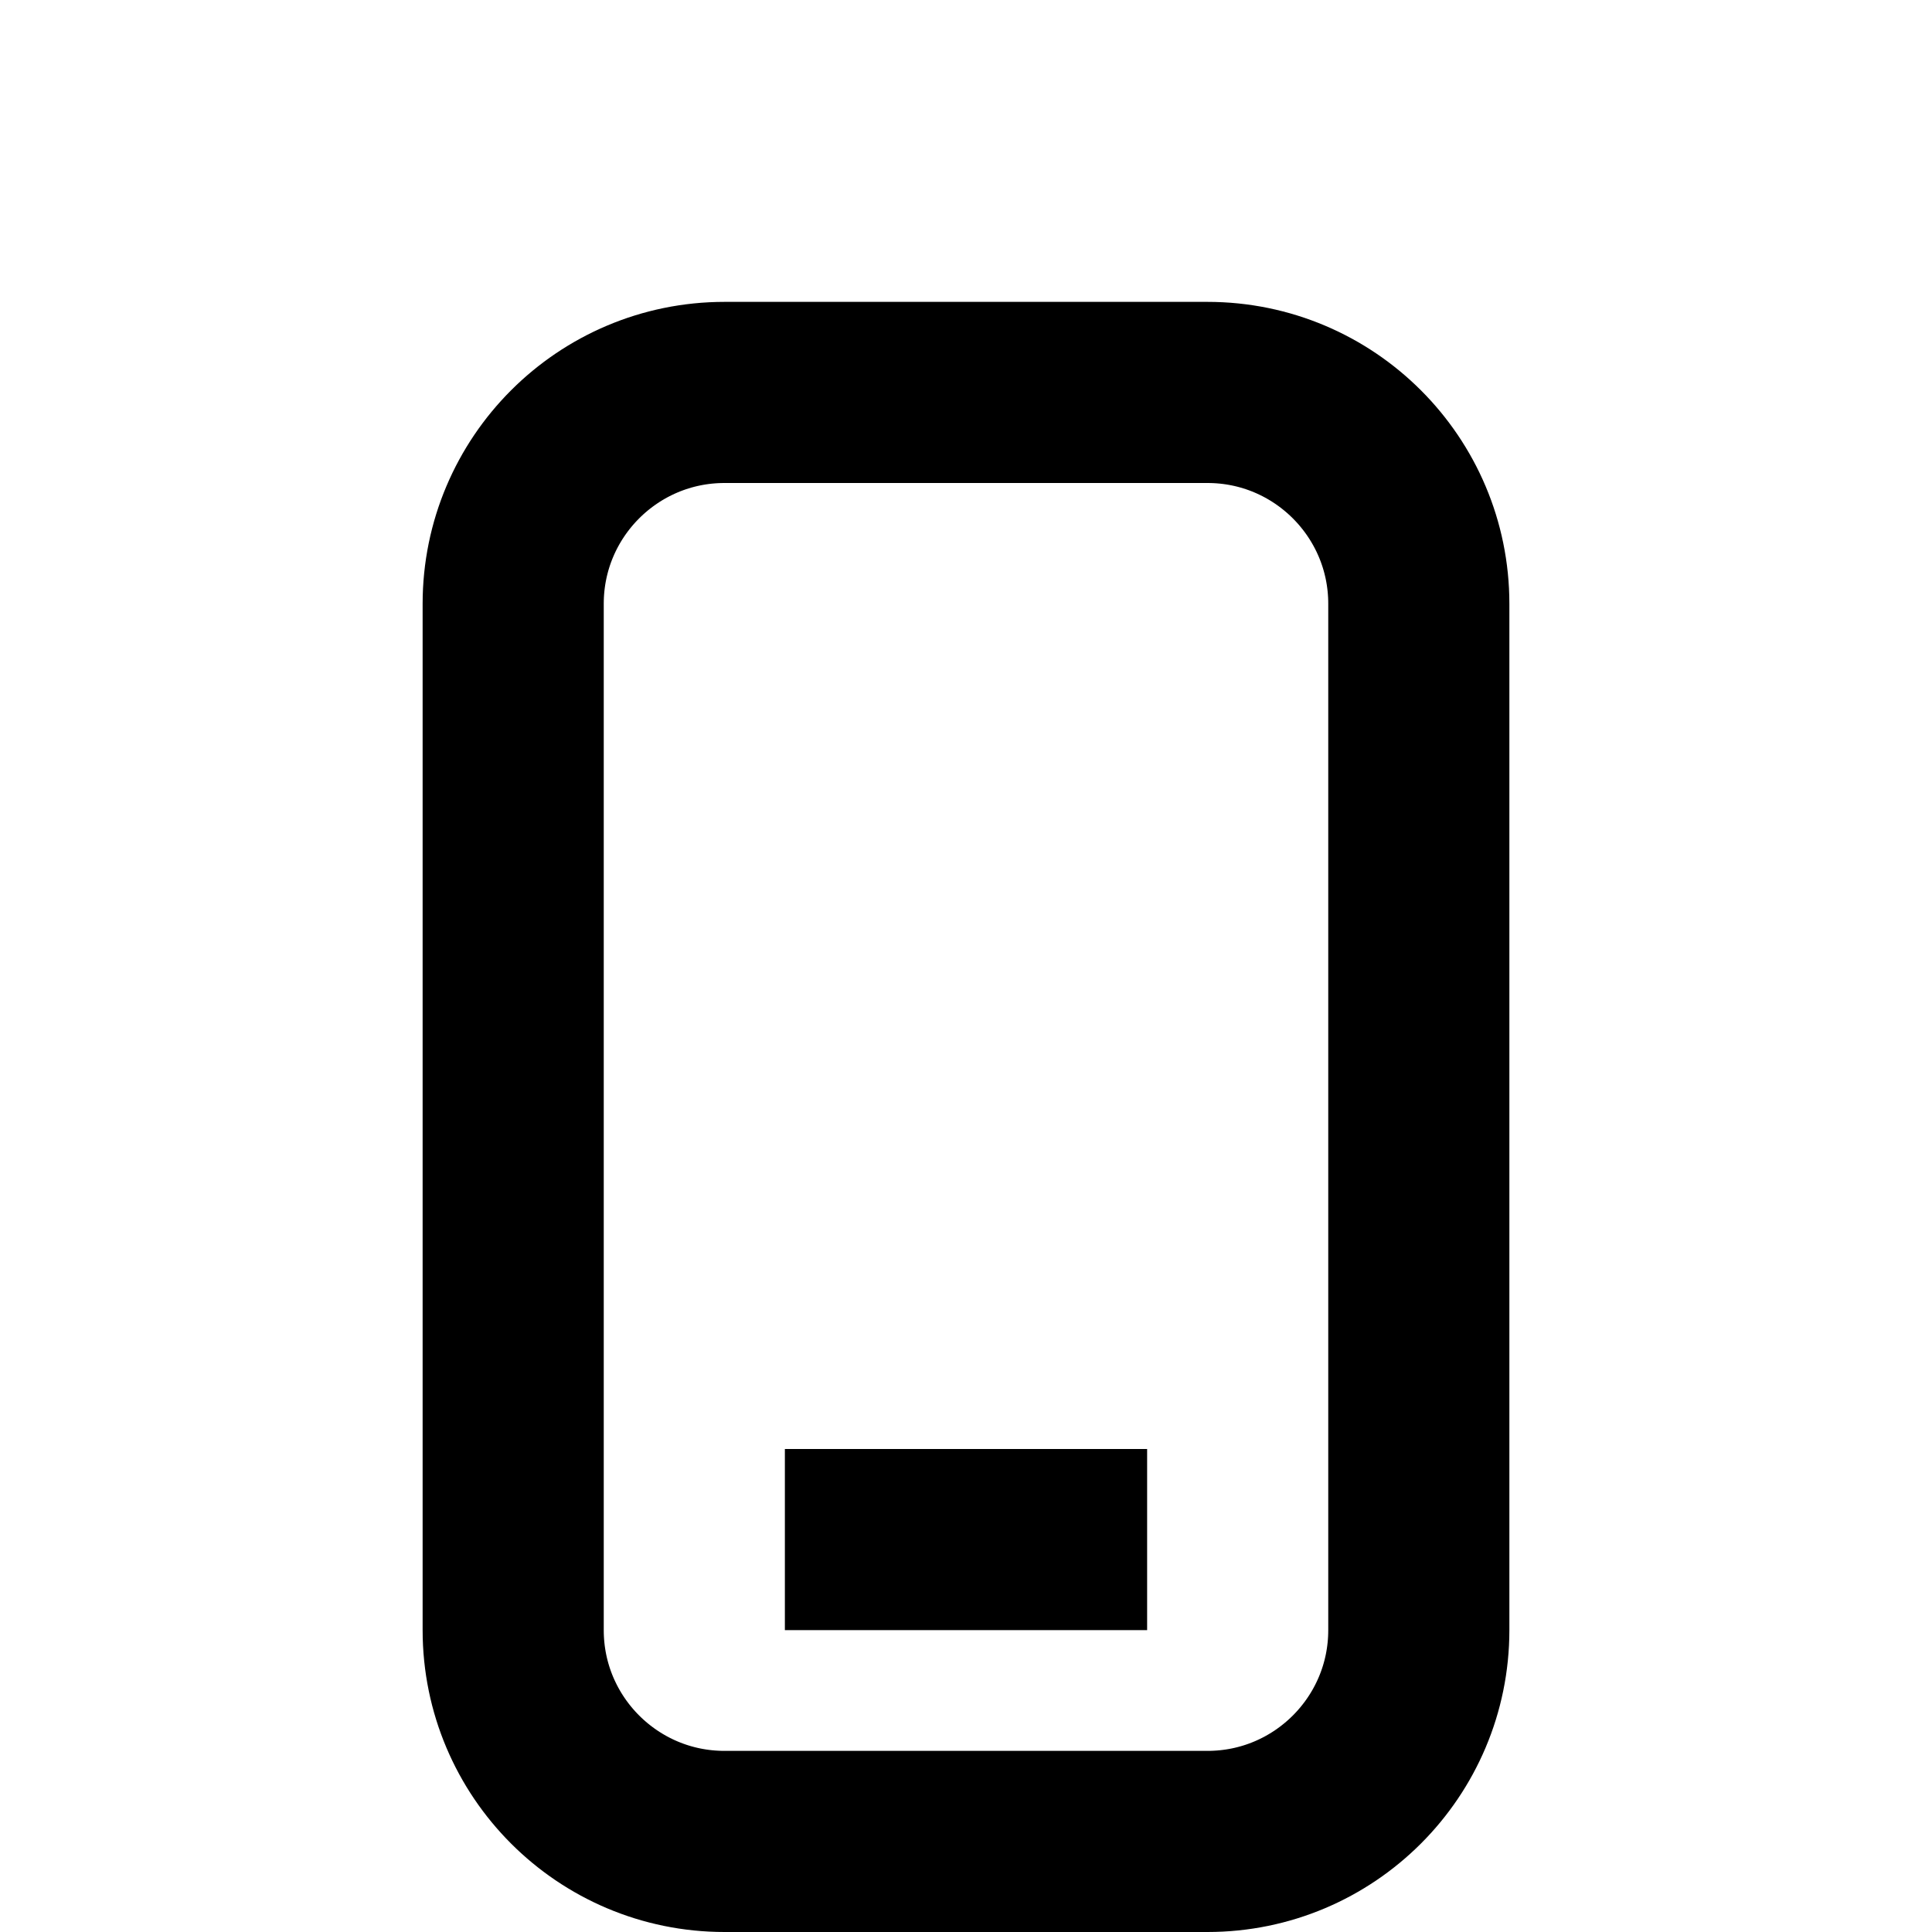
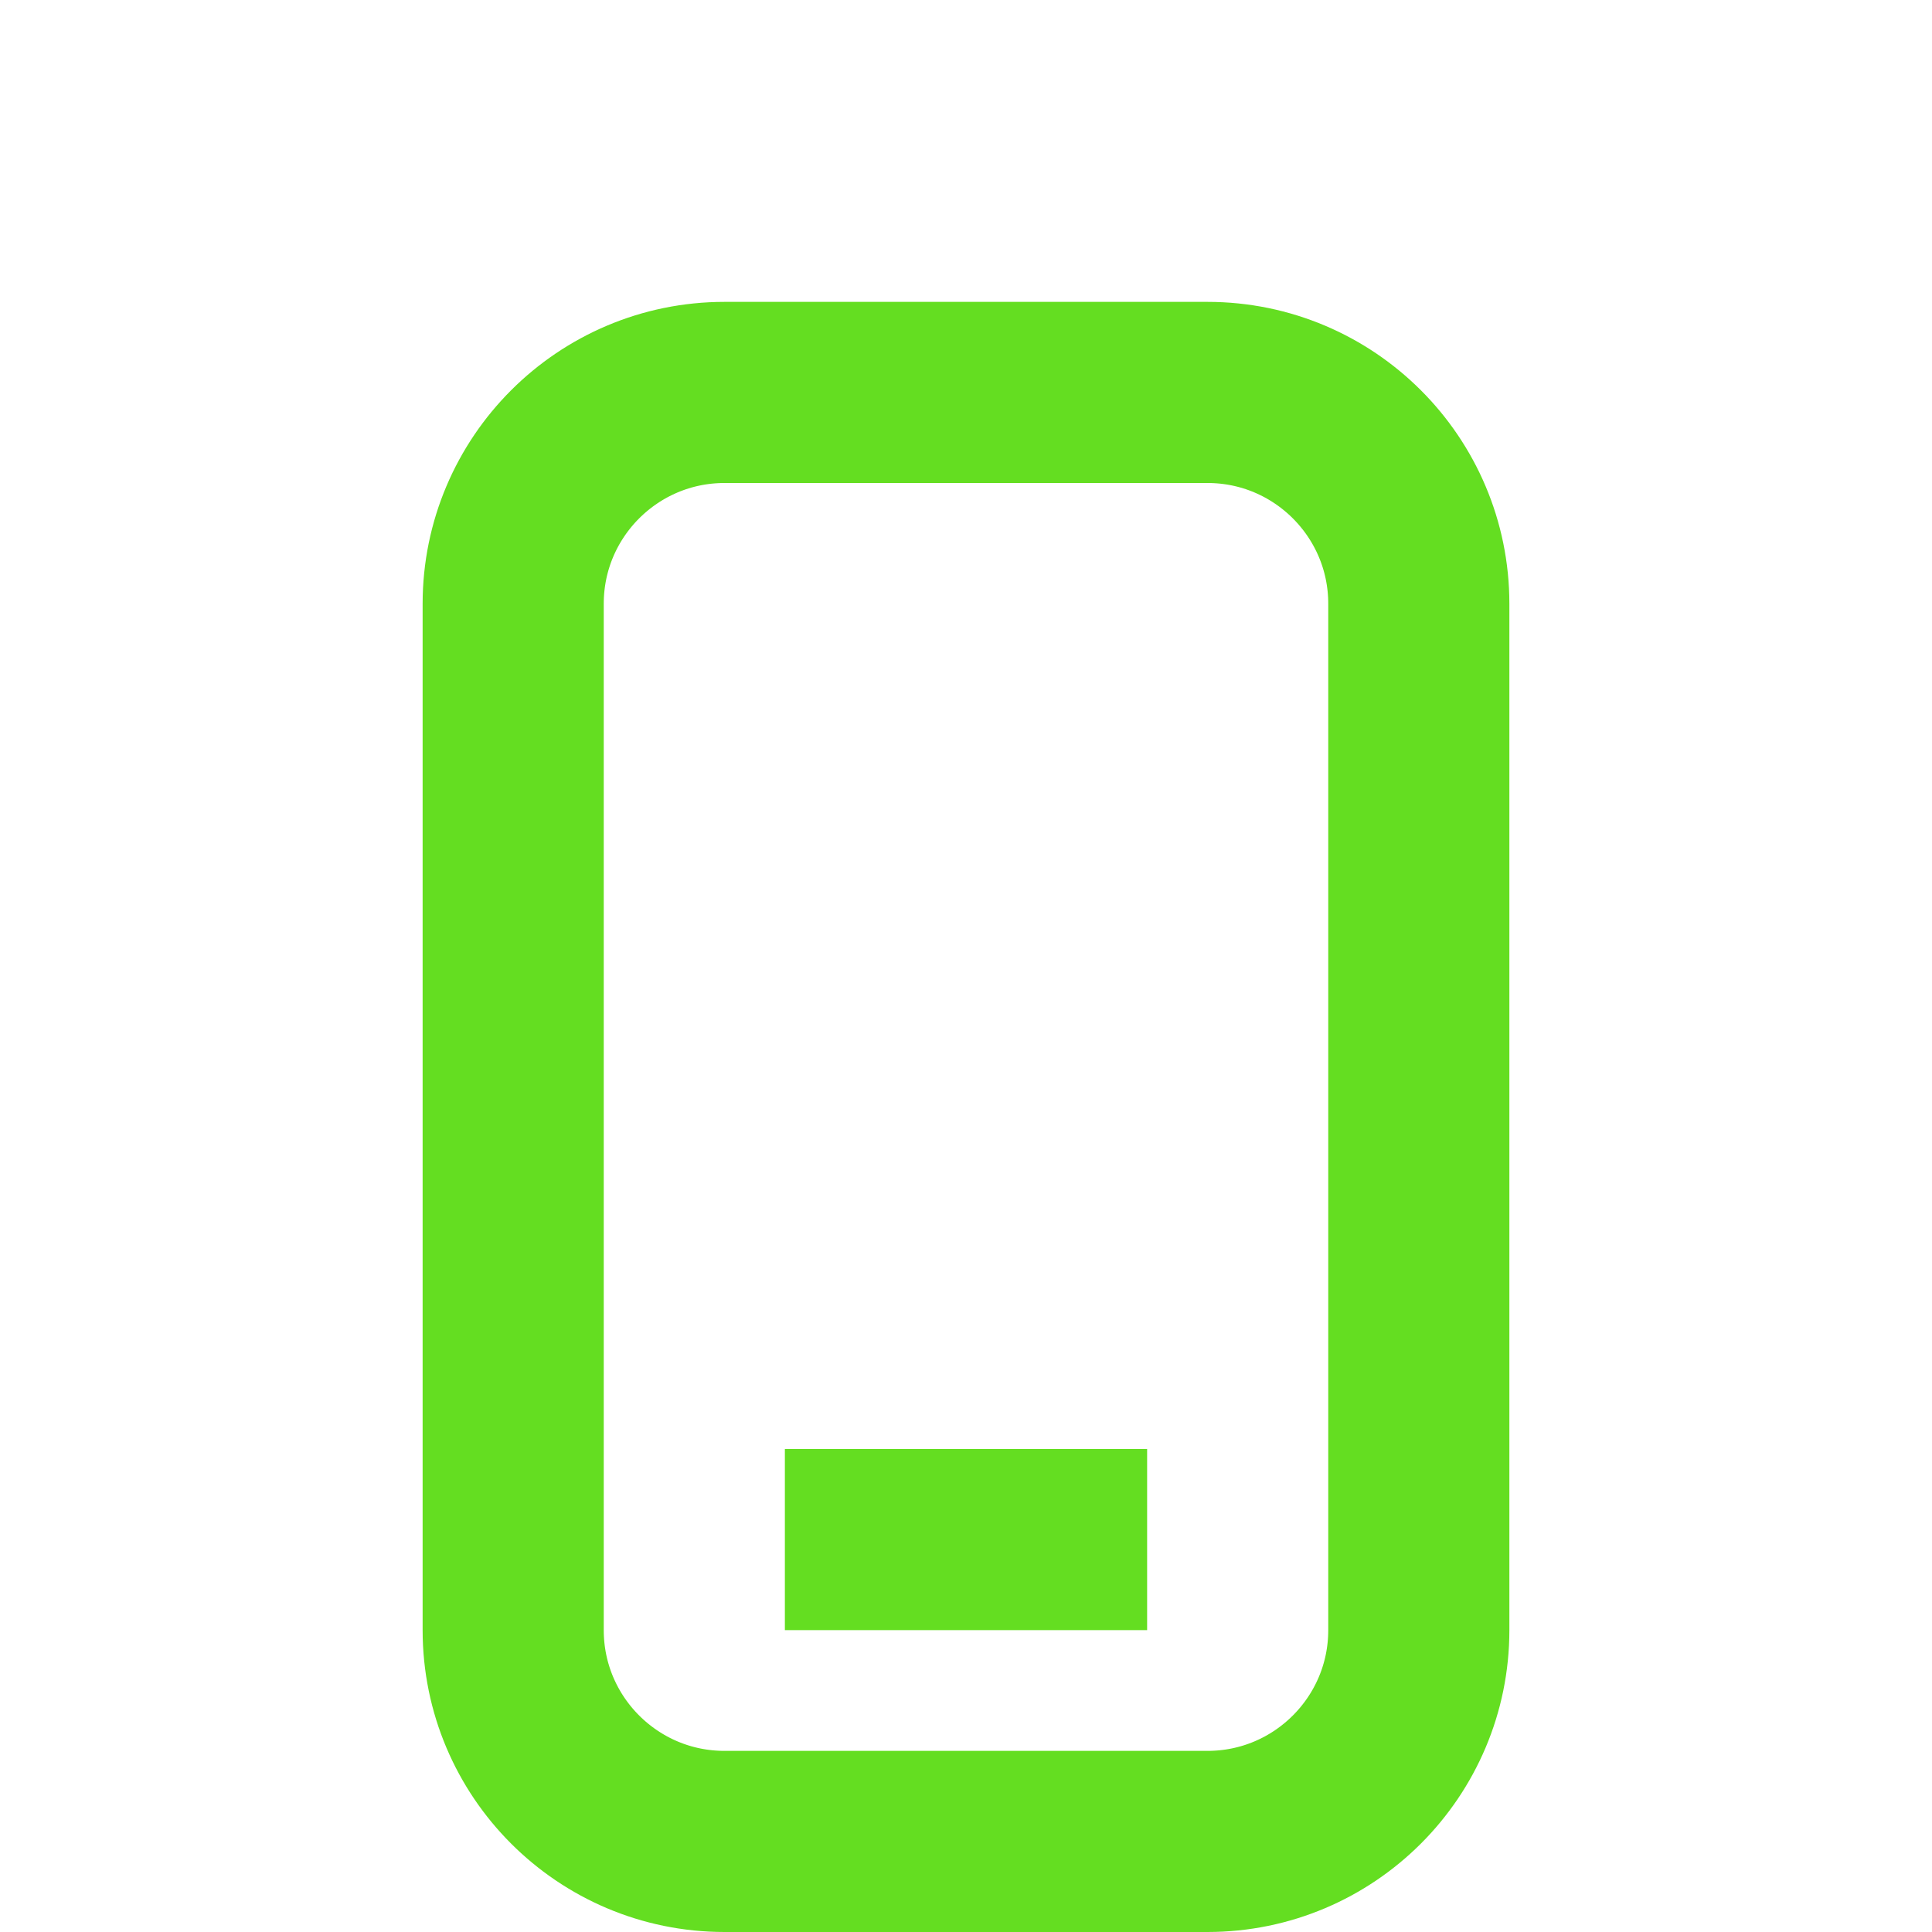
<svg xmlns="http://www.w3.org/2000/svg" width="16" height="16" viewBox="0 0 16 16" fill="none">
-   <path d="M4.25 5C4.25 4.034 5.034 3.25 6 3.25H10C10.966 3.25 11.75 4.034 11.75 5V13.5C11.75 14.466 10.966 15.25 10 15.25H6C5.034 15.25 4.25 14.466 4.25 13.5V5Z" stroke="black" stroke-width="1.5" />
-   <path d="M7.25 12.75H8.75" stroke="black" stroke-width="1.5" stroke-linecap="square" />
+   <path d="M4.25 5C4.25 4.034 5.034 3.25 6 3.25H10C10.966 3.25 11.75 4.034 11.75 5V13.5C11.75 14.466 10.966 15.25 10 15.25H6C5.034 15.25 4.25 14.466 4.25 13.5V5Z" stroke="#64de21" stroke-width="1.5" />
+   <path d="M7.25 12.75H8.75" stroke="#64de21" stroke-width="1.5" stroke-linecap="square" />
</svg>
